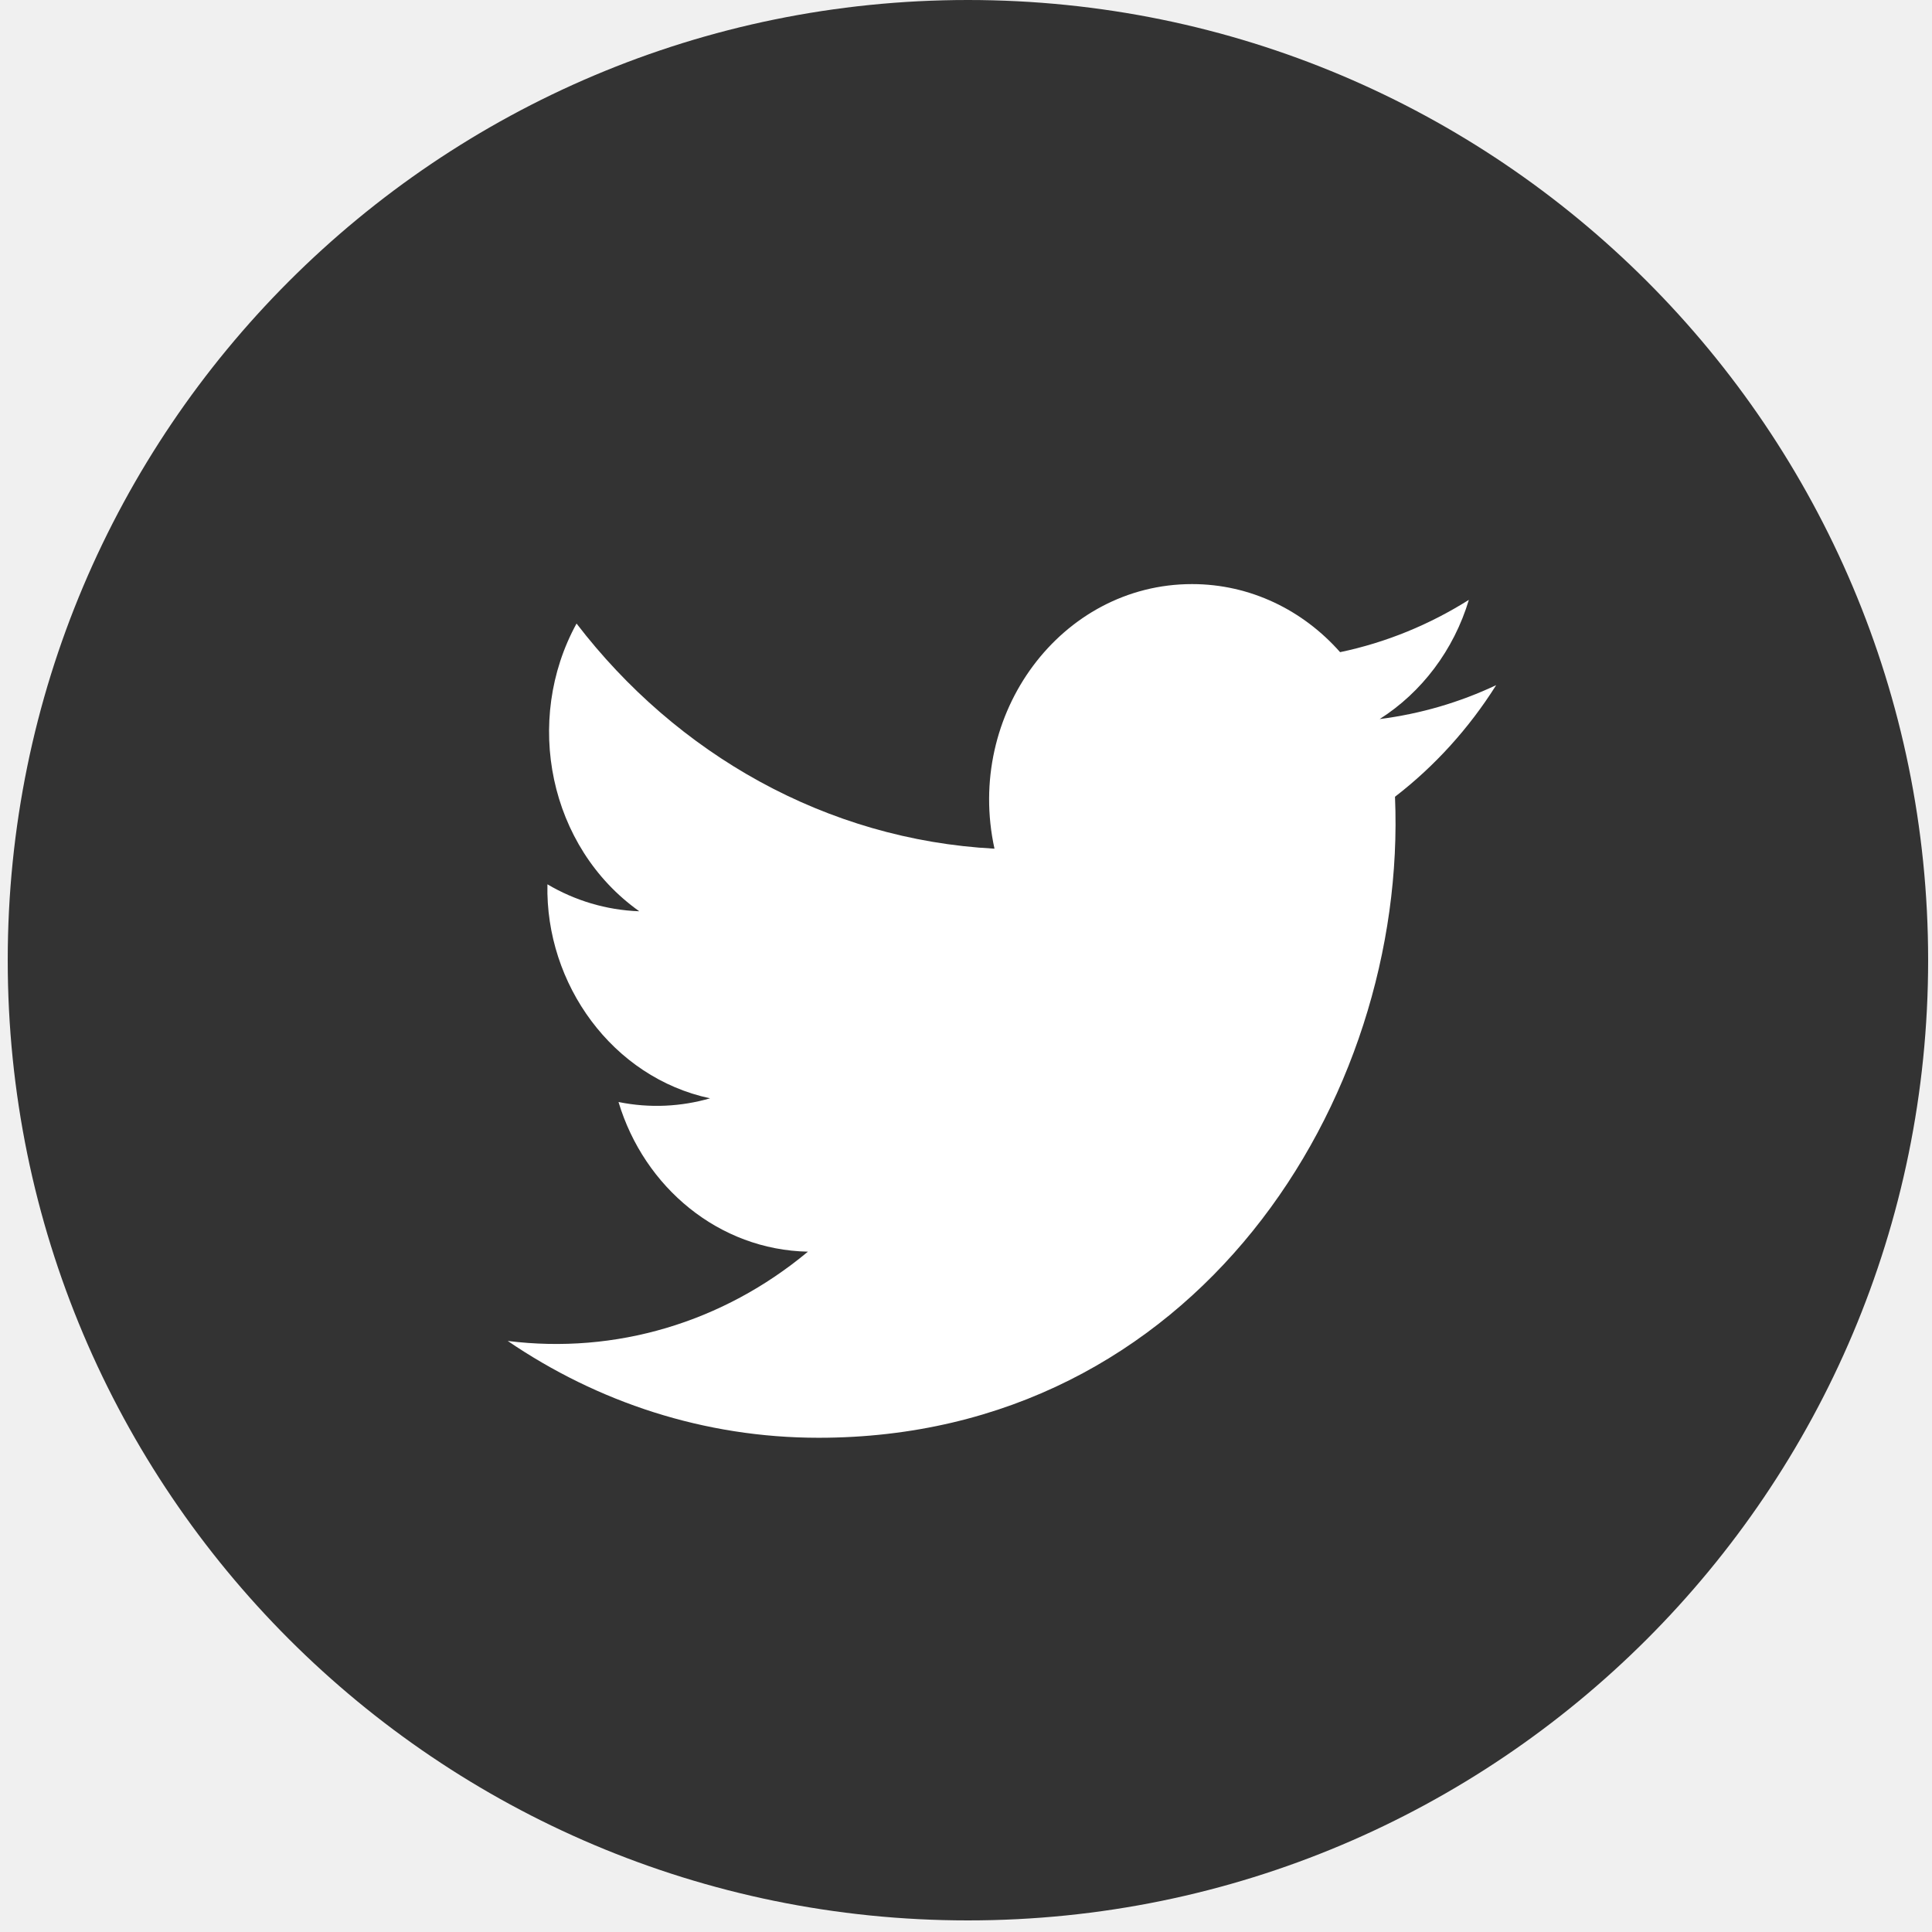
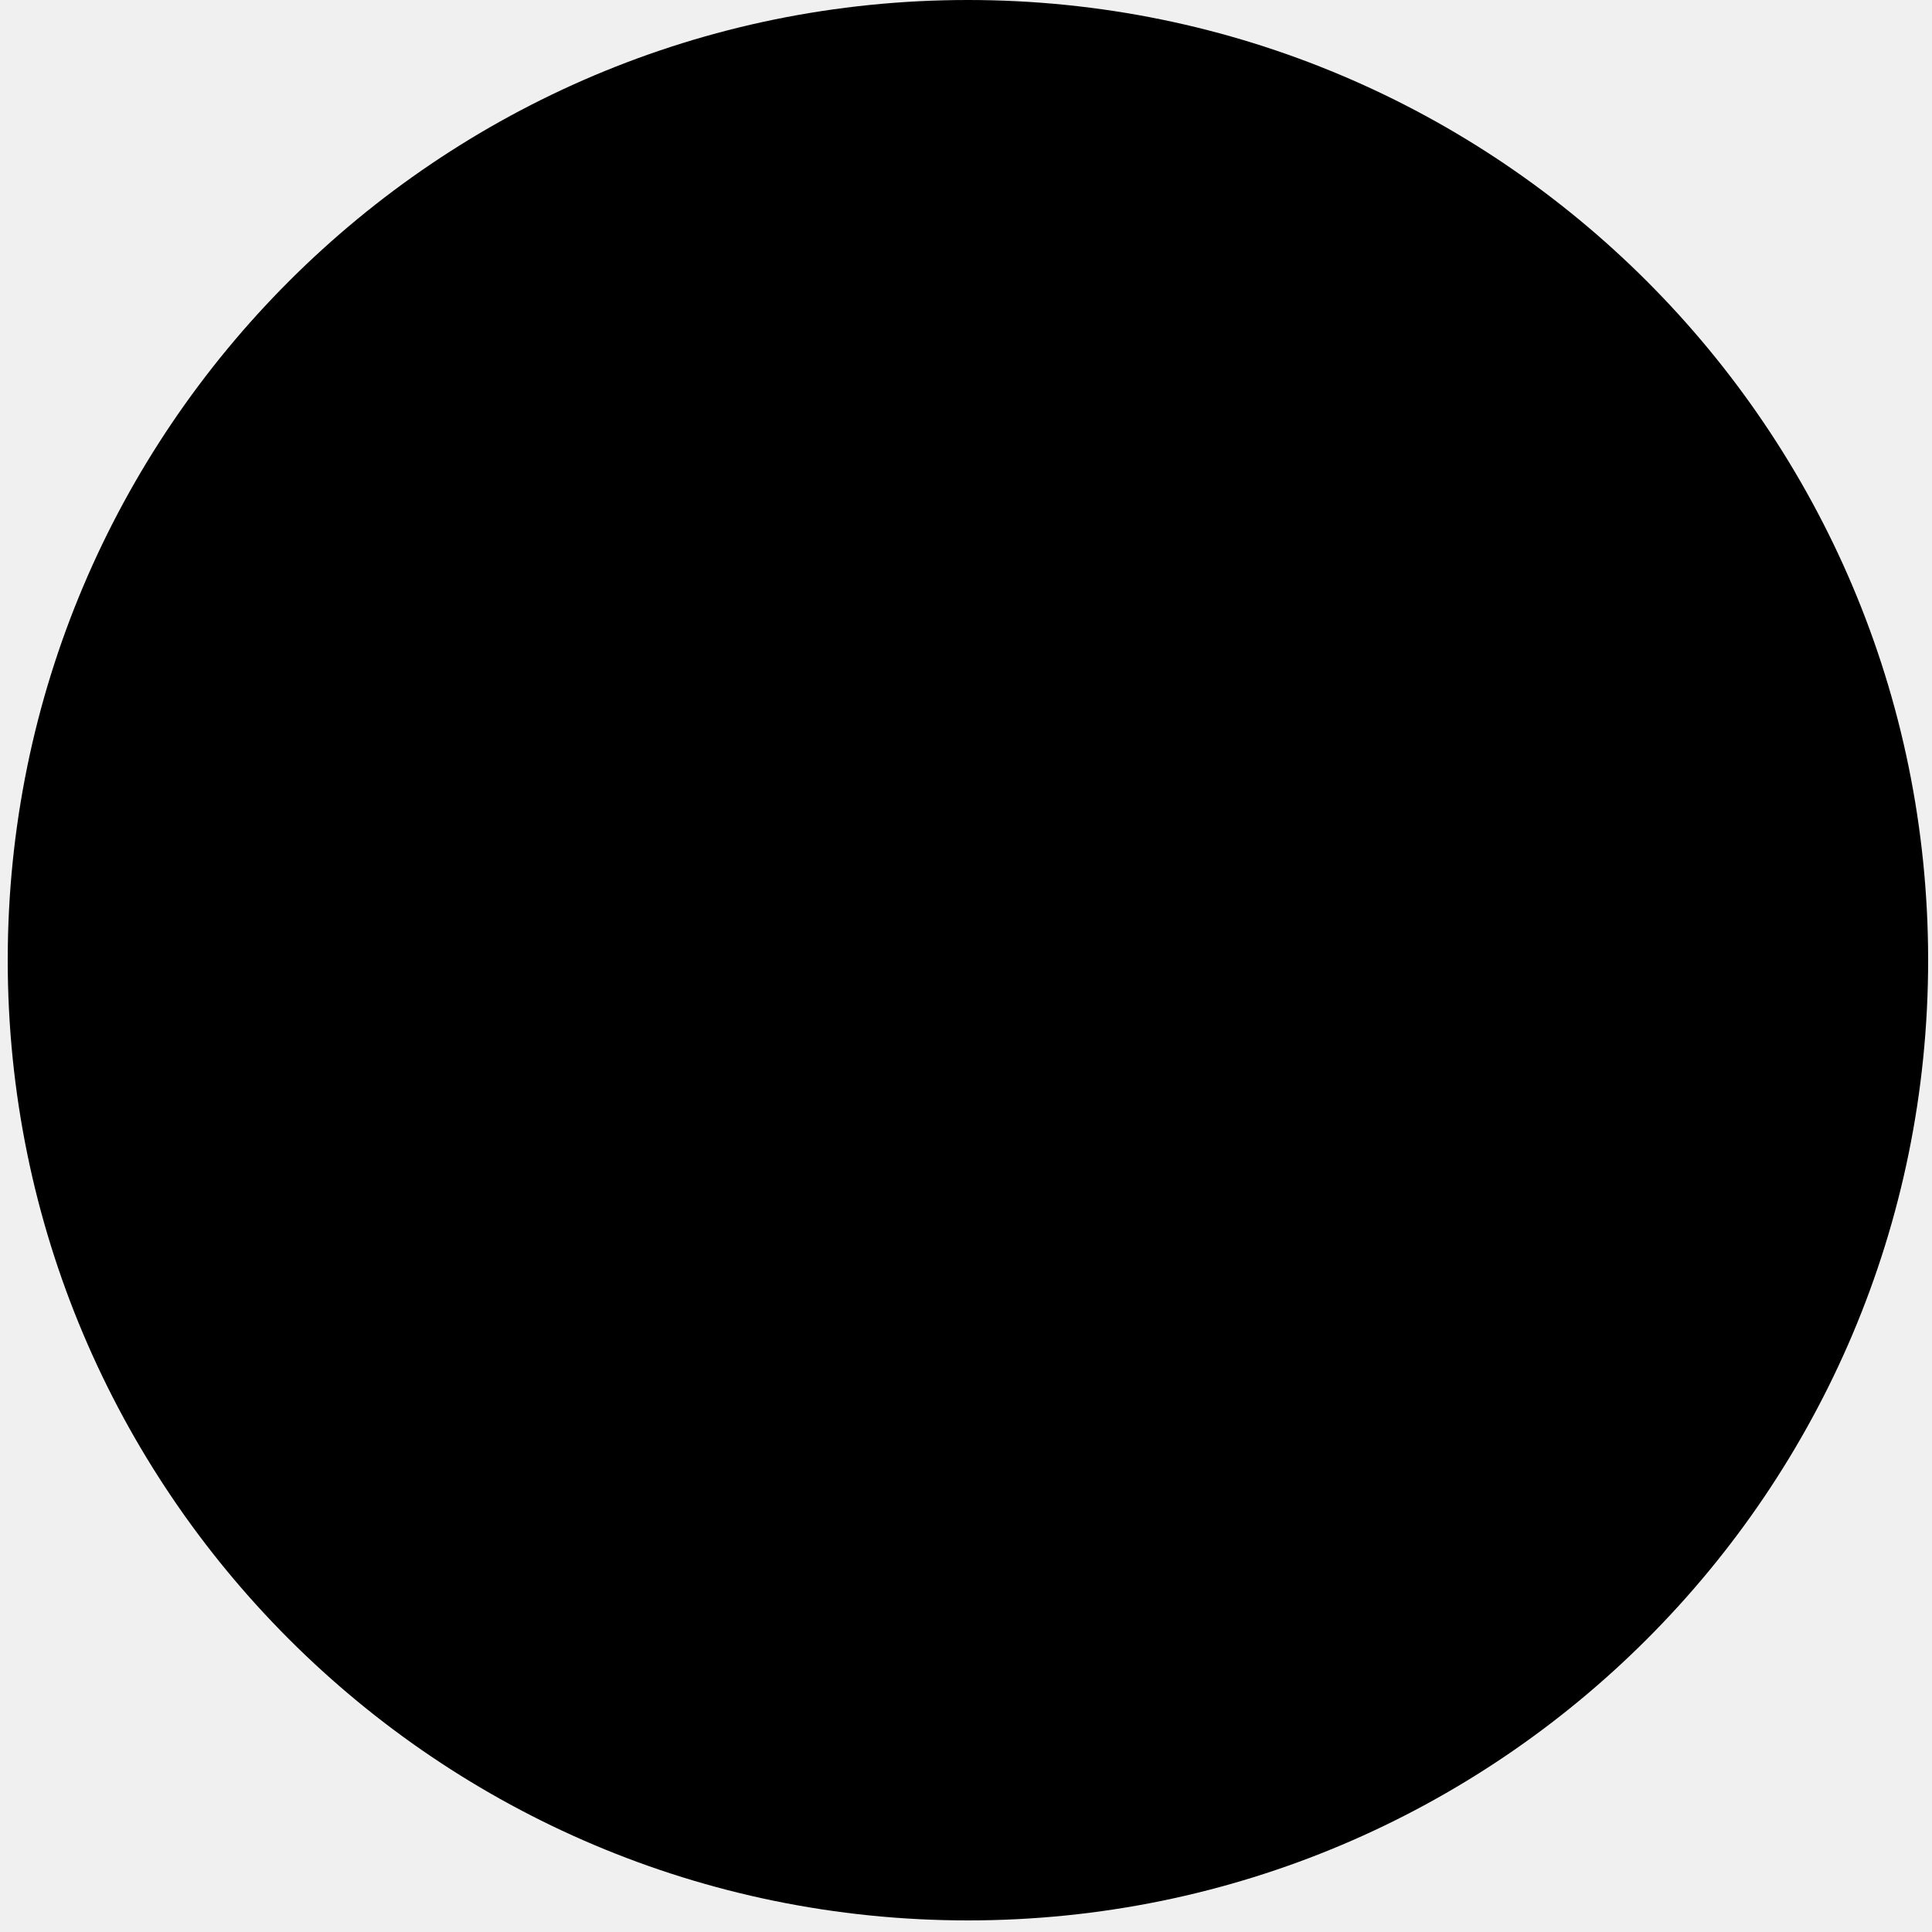
<svg xmlns="http://www.w3.org/2000/svg" viewBox="0 0 43 43" fill="none">
-   <circle cx="21.543" cy="21.371" r="21.371" fill="#333333" />
-   <path d="M33.3 15.249C32.49 15.631 31.62 15.888 30.707 16.004C31.64 15.411 32.356 14.471 32.692 13.351C31.82 13.9 30.854 14.3 29.826 14.515C29.003 13.582 27.829 13 26.531 13C23.617 13 21.476 15.889 22.134 18.889C18.384 18.689 15.058 16.78 12.832 13.878C11.649 16.034 12.218 18.854 14.228 20.282C13.489 20.256 12.792 20.041 12.184 19.682C12.135 21.904 13.634 23.983 15.804 24.445C15.169 24.628 14.473 24.671 13.766 24.527C14.339 26.433 16.006 27.819 17.982 27.858C16.085 29.439 13.694 30.145 11.3 29.845C13.297 31.206 15.671 32 18.219 32C26.599 32 31.334 24.479 31.048 17.733C31.929 17.055 32.695 16.211 33.3 15.249Z" fill="white" />
+   <circle cx="21.543" cy="21.371" r="21.371" fill="currentColor" />
+   <path d="M33.3 15.249C32.49 15.631 31.62 15.888 30.707 16.004C31.64 15.411 32.356 14.471 32.692 13.351C31.82 13.9 30.854 14.3 29.826 14.515C29.003 13.582 27.829 13 26.531 13C23.617 13 21.476 15.889 22.134 18.889C18.384 18.689 15.058 16.78 12.832 13.878C11.649 16.034 12.218 18.854 14.228 20.282C13.489 20.256 12.792 20.041 12.184 19.682C12.135 21.904 13.634 23.983 15.804 24.445C15.169 24.628 14.473 24.671 13.766 24.527C14.339 26.433 16.006 27.819 17.982 27.858C16.085 29.439 13.694 30.145 11.3 29.845C13.297 31.206 15.671 32 18.219 32C26.599 32 31.334 24.479 31.048 17.733C31.929 17.055 32.695 16.211 33.3 15.249Z" fill="currentColor" />
</svg>
